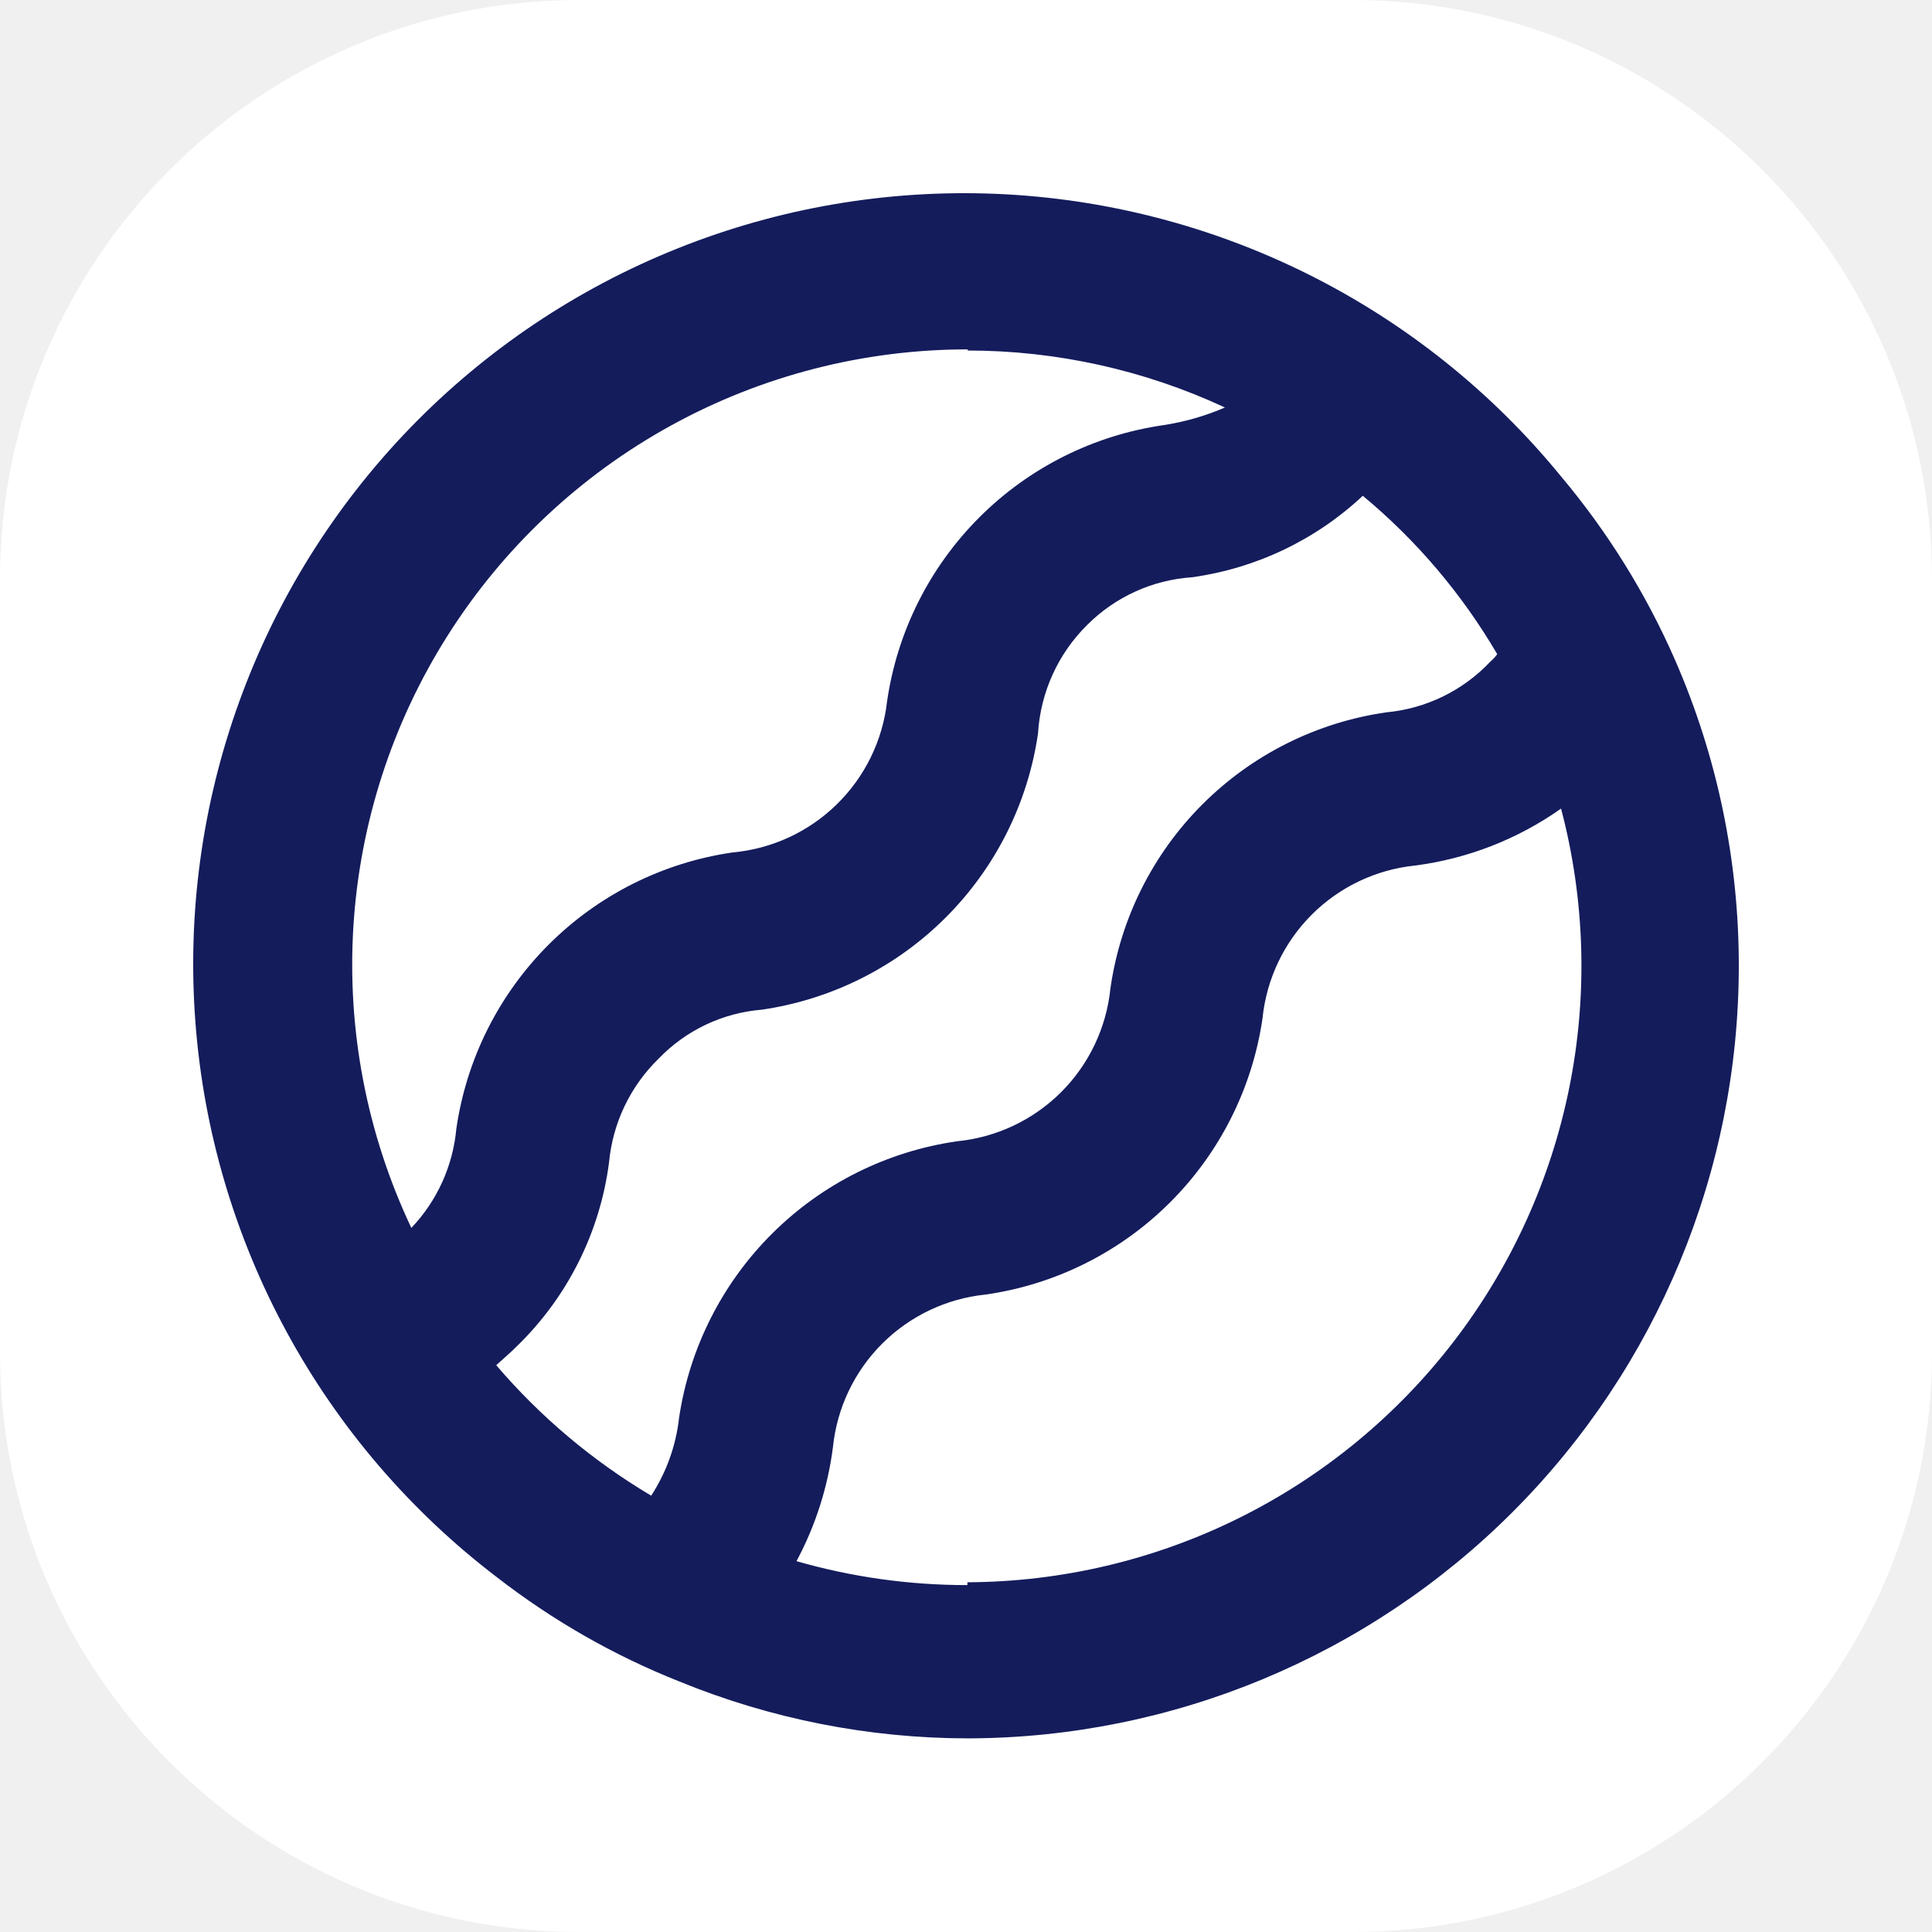
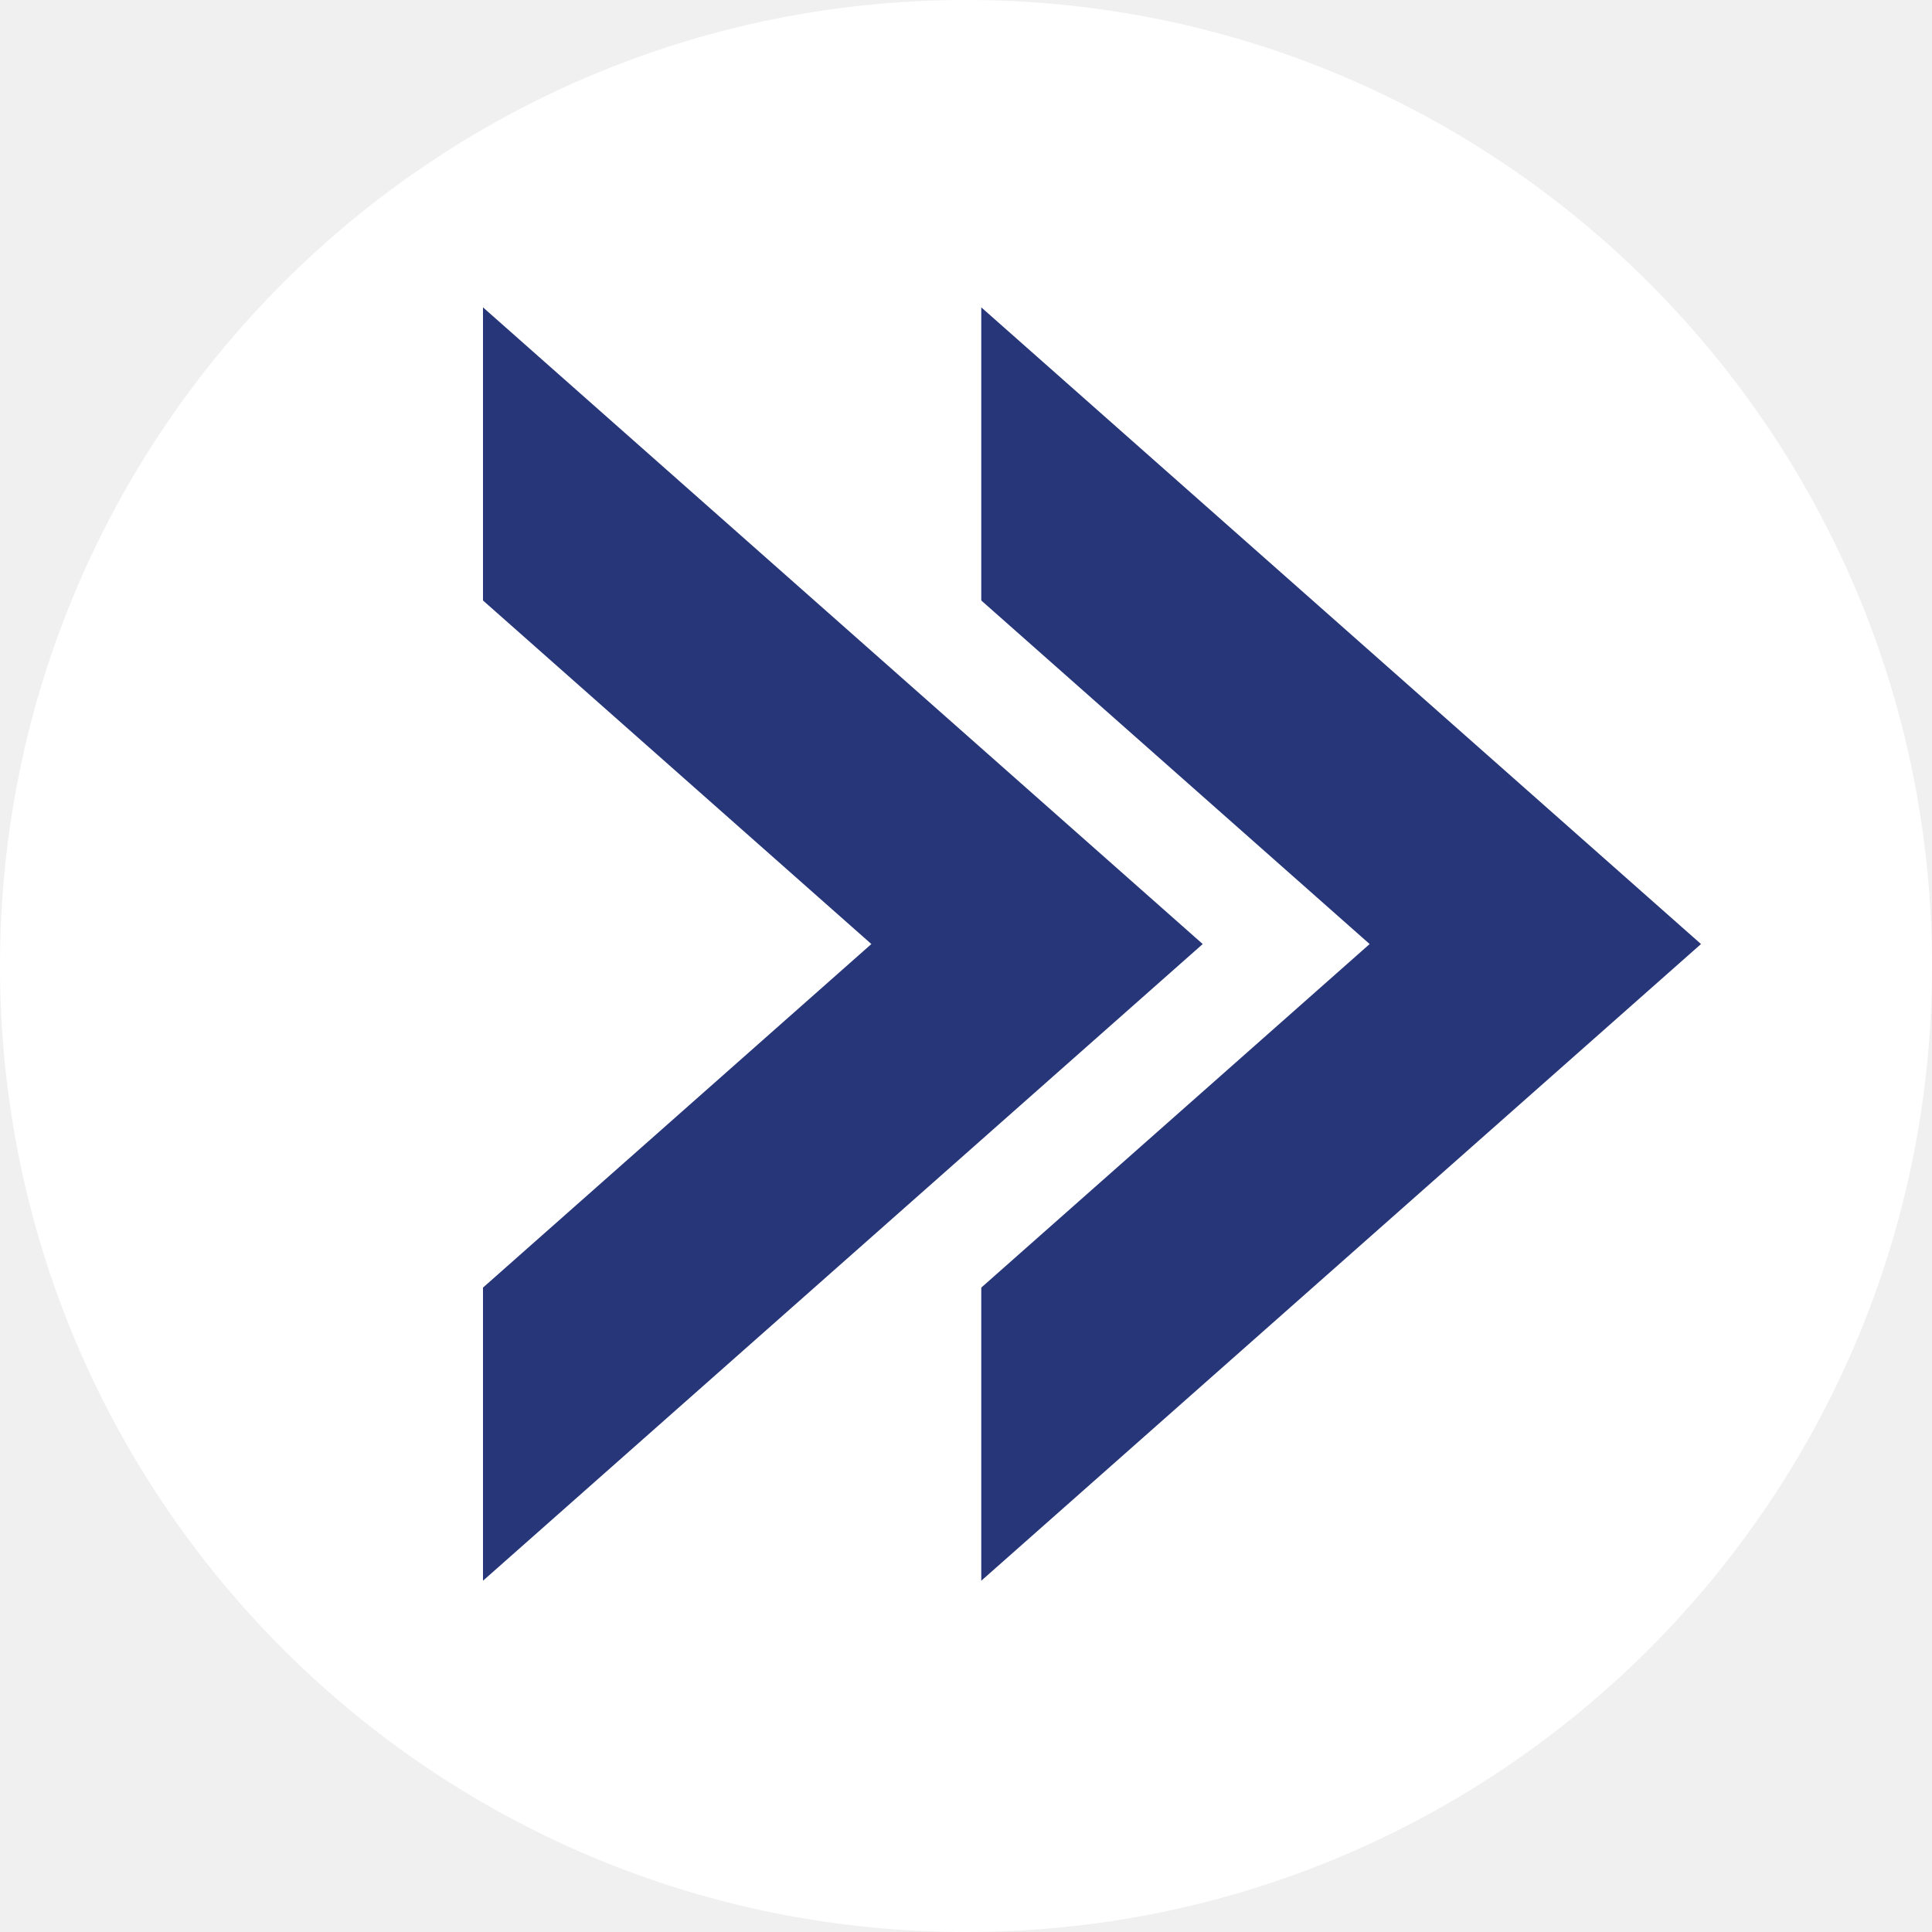
- <svg xmlns="http://www.w3.org/2000/svg" width="50" height="50" viewBox="0 0 50 50" fill="none">
-   <rect width="50" height="50" rx="15" fill="white" />
-   <path d="M43.349 17.077C42.598 15.362 41.605 13.763 40.4 12.33C38.618 10.148 36.394 8.368 33.875 7.108C31.356 5.848 28.598 5.135 25.784 5.017C22.969 4.9 20.162 5.379 17.546 6.425C14.93 7.47 12.566 9.057 10.607 11.082C8.649 13.108 7.142 15.524 6.186 18.174C5.229 20.823 4.844 23.645 5.057 26.454C5.269 29.263 6.074 31.995 7.419 34.471C8.763 36.946 10.617 39.108 12.857 40.816C14.295 41.933 15.883 42.842 17.575 43.514C19.948 44.486 22.487 44.987 25.051 44.989C30.343 44.977 35.415 42.867 39.155 39.122C42.894 35.377 44.996 30.302 45 25.01C45.004 22.28 44.442 19.579 43.349 17.077ZM25.036 9.071C27.338 9.071 29.613 9.574 31.701 10.546C31.192 10.766 30.656 10.919 30.108 11.003C28.304 11.264 26.633 12.101 25.345 13.39C24.056 14.679 23.218 16.35 22.957 18.154C22.843 19.165 22.382 20.107 21.654 20.818C20.927 21.53 19.975 21.969 18.961 22.061C17.157 22.322 15.486 23.16 14.198 24.448C12.909 25.737 12.071 27.408 11.81 29.212C11.722 30.174 11.312 31.078 10.646 31.778C9.496 29.35 8.98 26.67 9.145 23.989C9.31 21.308 10.15 18.712 11.588 16.443C13.025 14.174 15.014 12.305 17.368 11.011C19.722 9.717 22.365 9.04 25.051 9.042L25.036 9.071ZM12.842 35.331C13.019 35.169 13.196 35.021 13.373 34.844C14.685 33.573 15.527 31.894 15.762 30.082C15.857 29.063 16.312 28.112 17.045 27.398C17.75 26.665 18.699 26.213 19.713 26.131C21.517 25.869 23.188 25.032 24.477 23.743C25.766 22.454 26.603 20.783 26.864 18.979C26.928 17.914 27.385 16.91 28.147 16.163C28.87 15.444 29.828 15.009 30.845 14.94C32.502 14.711 34.048 13.975 35.269 12.831C36.659 13.984 37.836 15.371 38.748 16.93C38.692 17.006 38.628 17.075 38.557 17.136C37.853 17.877 36.905 18.338 35.888 18.434C34.082 18.691 32.409 19.526 31.119 20.816C29.829 22.106 28.993 23.779 28.737 25.585C28.633 26.6 28.181 27.548 27.459 28.268C26.736 28.988 25.786 29.436 24.771 29.536C22.962 29.796 21.284 30.631 19.988 31.92C18.692 33.208 17.846 34.88 17.575 36.688C17.496 37.408 17.248 38.1 16.853 38.708C15.34 37.809 13.985 36.669 12.842 35.331ZM25.036 41.022C23.54 41.024 22.051 40.816 20.613 40.403C21.105 39.486 21.424 38.486 21.556 37.454C21.66 36.441 22.109 35.495 22.829 34.775C23.549 34.056 24.495 33.606 25.508 33.503C27.314 33.245 28.989 32.408 30.28 31.119C31.572 29.83 32.412 28.157 32.674 26.352C32.777 25.339 33.227 24.393 33.946 23.673C34.666 22.953 35.612 22.503 36.625 22.4C37.985 22.223 39.28 21.717 40.4 20.926C41.021 23.282 41.095 25.749 40.615 28.138C40.135 30.526 39.114 32.774 37.631 34.707C36.148 36.64 34.241 38.208 32.058 39.29C29.875 40.372 27.473 40.939 25.036 40.949V41.022Z" fill="#141C5C" />
+ <svg xmlns="http://www.w3.org/2000/svg" width="44" height="44" viewBox="0 0 44 44" fill="none">
+   <rect width="44" height="44" rx="22" fill="white" />
+   <mask id="path-2-inside-1_2_12" fill="white">
+     <path d="M11 7L27.391 21.5L11 36" />
+   </mask>
+   <path d="M14.313 3.255L10.568 -0.058L3.942 7.432L7.687 10.745L14.313 3.255ZM27.391 21.5L30.704 25.245C31.777 24.296 32.391 22.932 32.391 21.5C32.391 20.068 31.777 18.704 30.704 17.755L27.391 21.5ZM7.687 32.255L3.942 35.568L10.568 43.058L14.313 39.745L7.687 32.255ZM7.687 10.745L24.078 25.245L30.704 17.755L14.313 3.255L7.687 10.745ZM24.078 17.755L7.687 32.255L14.313 39.745L30.704 25.245L24.078 17.755Z" fill="#273679" mask="url(#path-2-inside-1_2_12)" />
+   <mask id="path-4-inside-2_2_12" fill="white">
+     <path d="M22.348 7L38.739 21.5L22.348 36" />
+   </mask>
+   <path d="M25.661 3.255L21.916 -0.058L15.29 7.432L19.035 10.745L25.661 3.255ZM38.739 21.5L42.052 25.245C43.125 24.296 43.739 22.932 43.739 21.5C43.739 20.068 43.125 18.704 42.052 17.755L38.739 21.5ZM19.035 32.255L15.29 35.568L21.916 43.058L25.661 39.745L19.035 32.255ZM19.035 10.745L35.426 25.245L42.052 17.755L25.661 3.255L19.035 10.745ZM35.426 17.755L19.035 32.255L25.661 39.745L42.052 25.245L35.426 17.755Z" fill="#273679" mask="url(#path-4-inside-2_2_12)" />
</svg>
